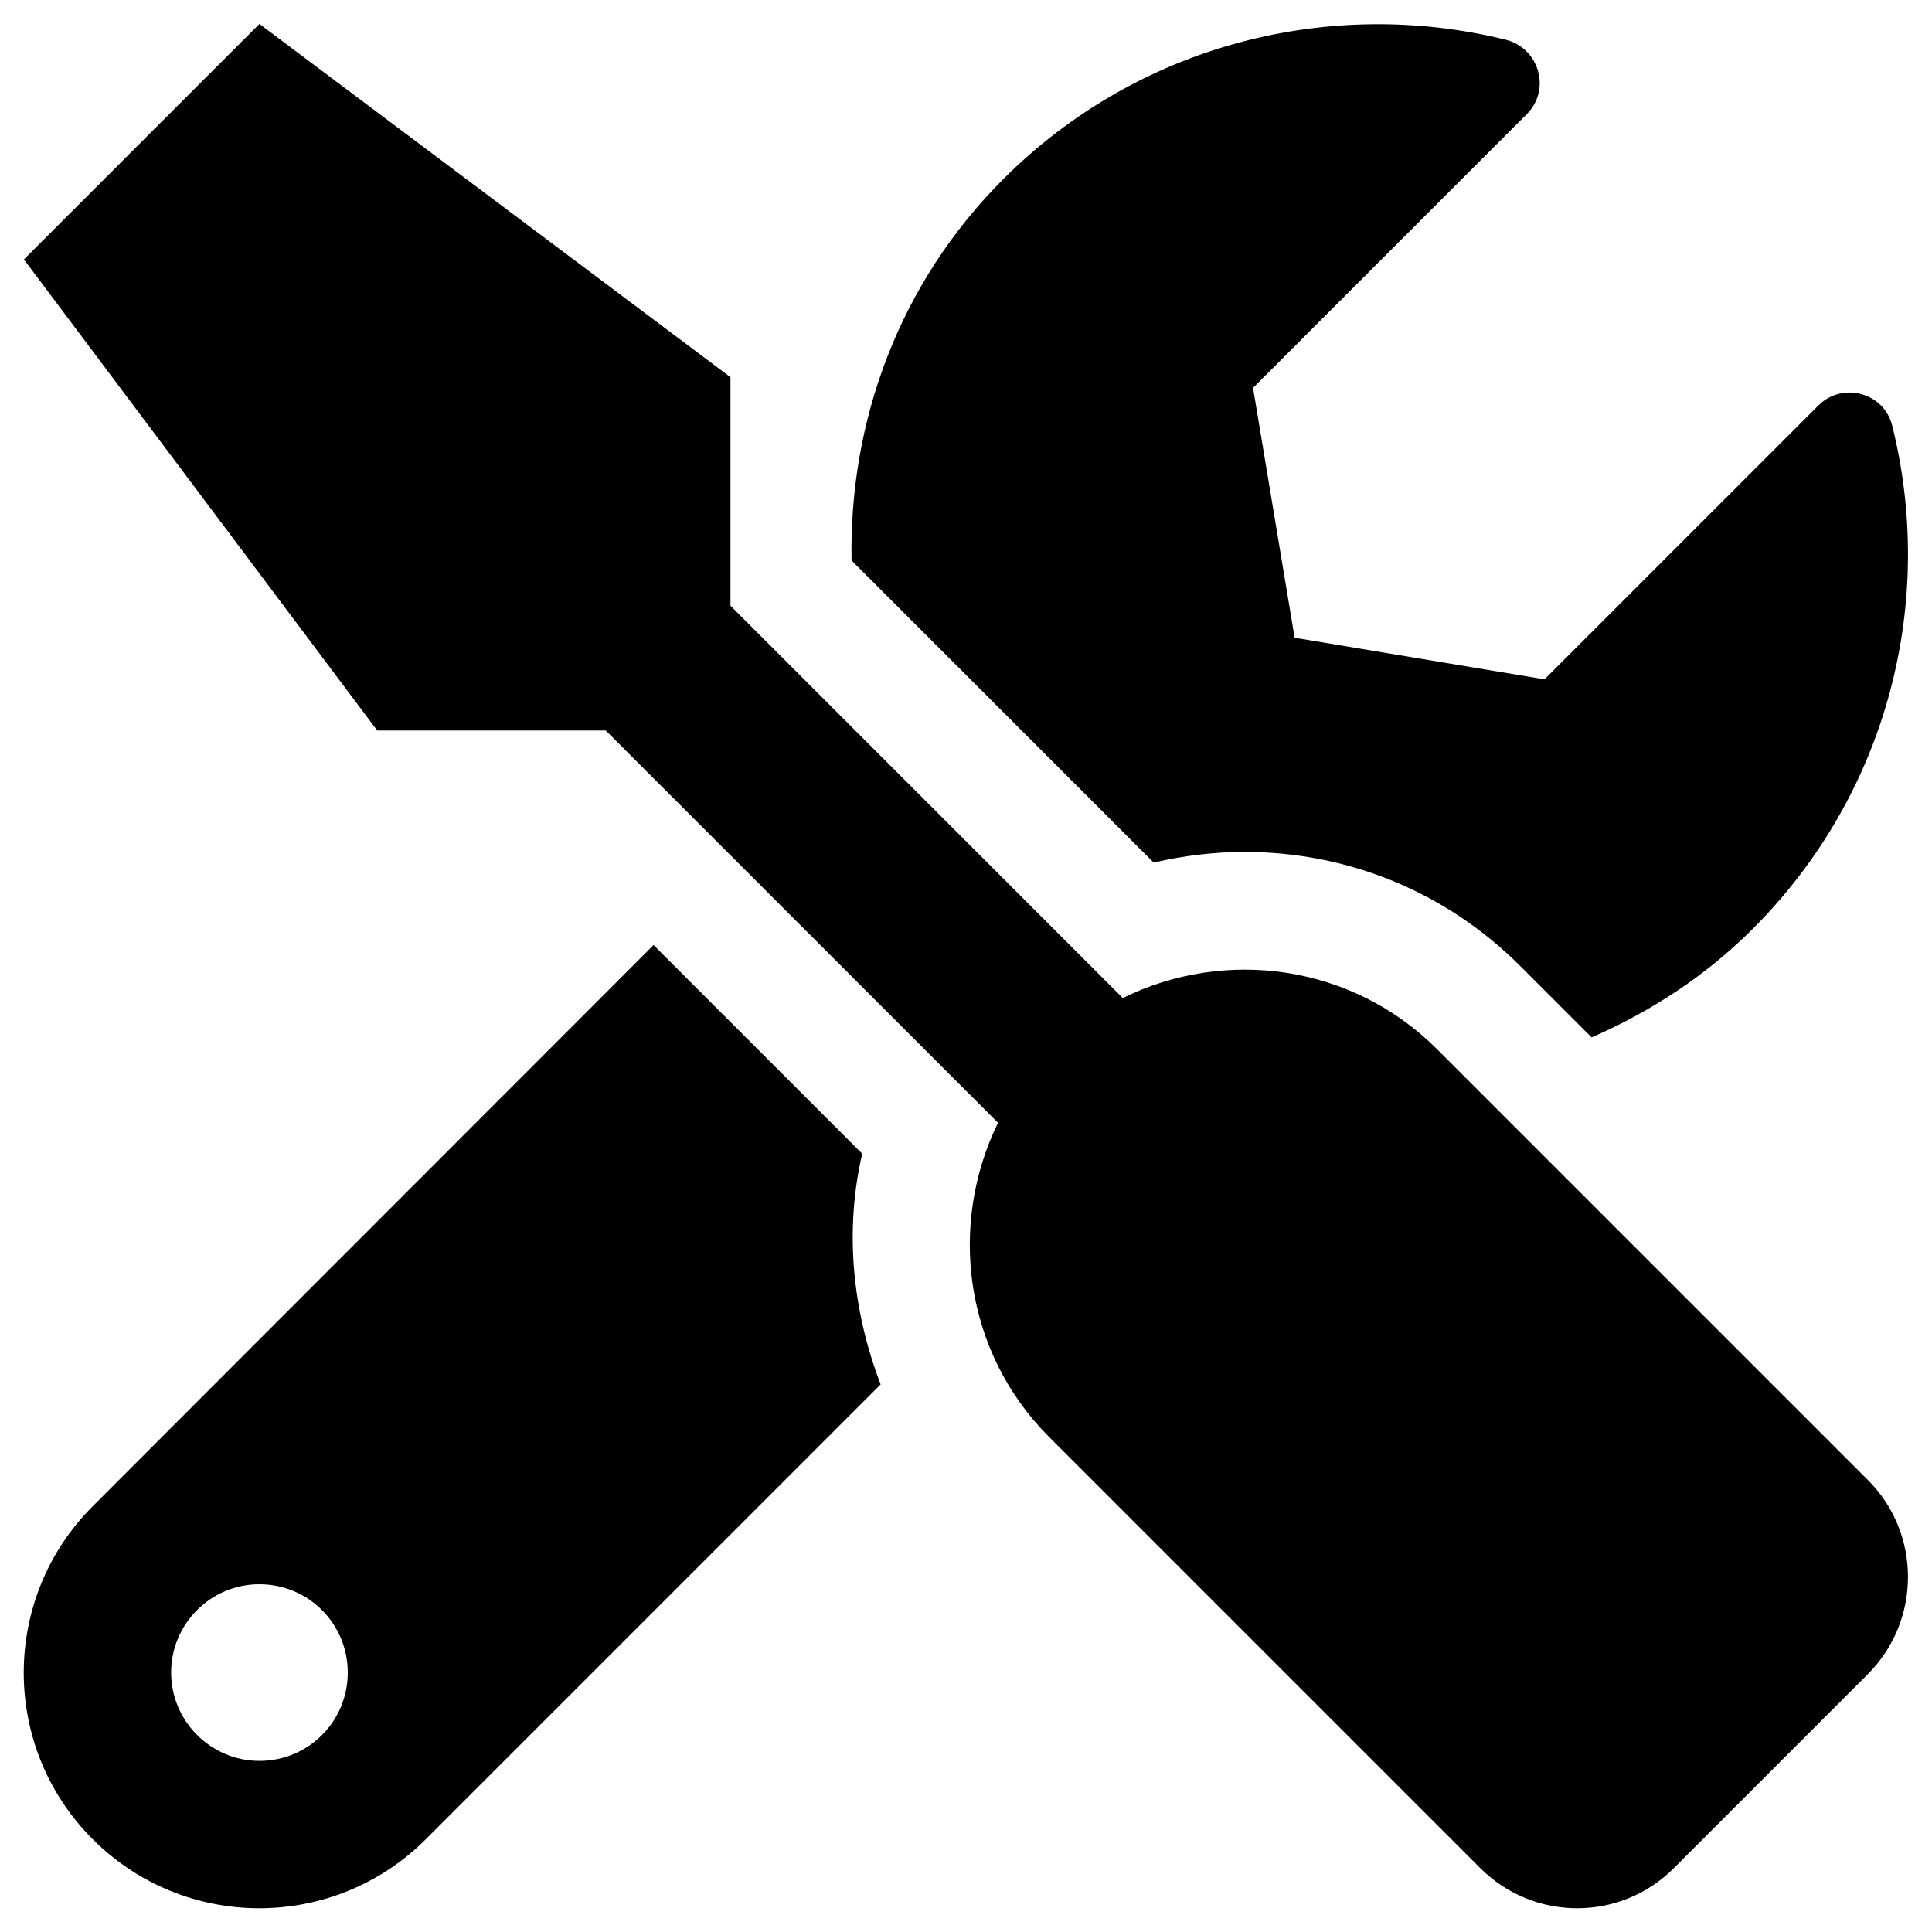
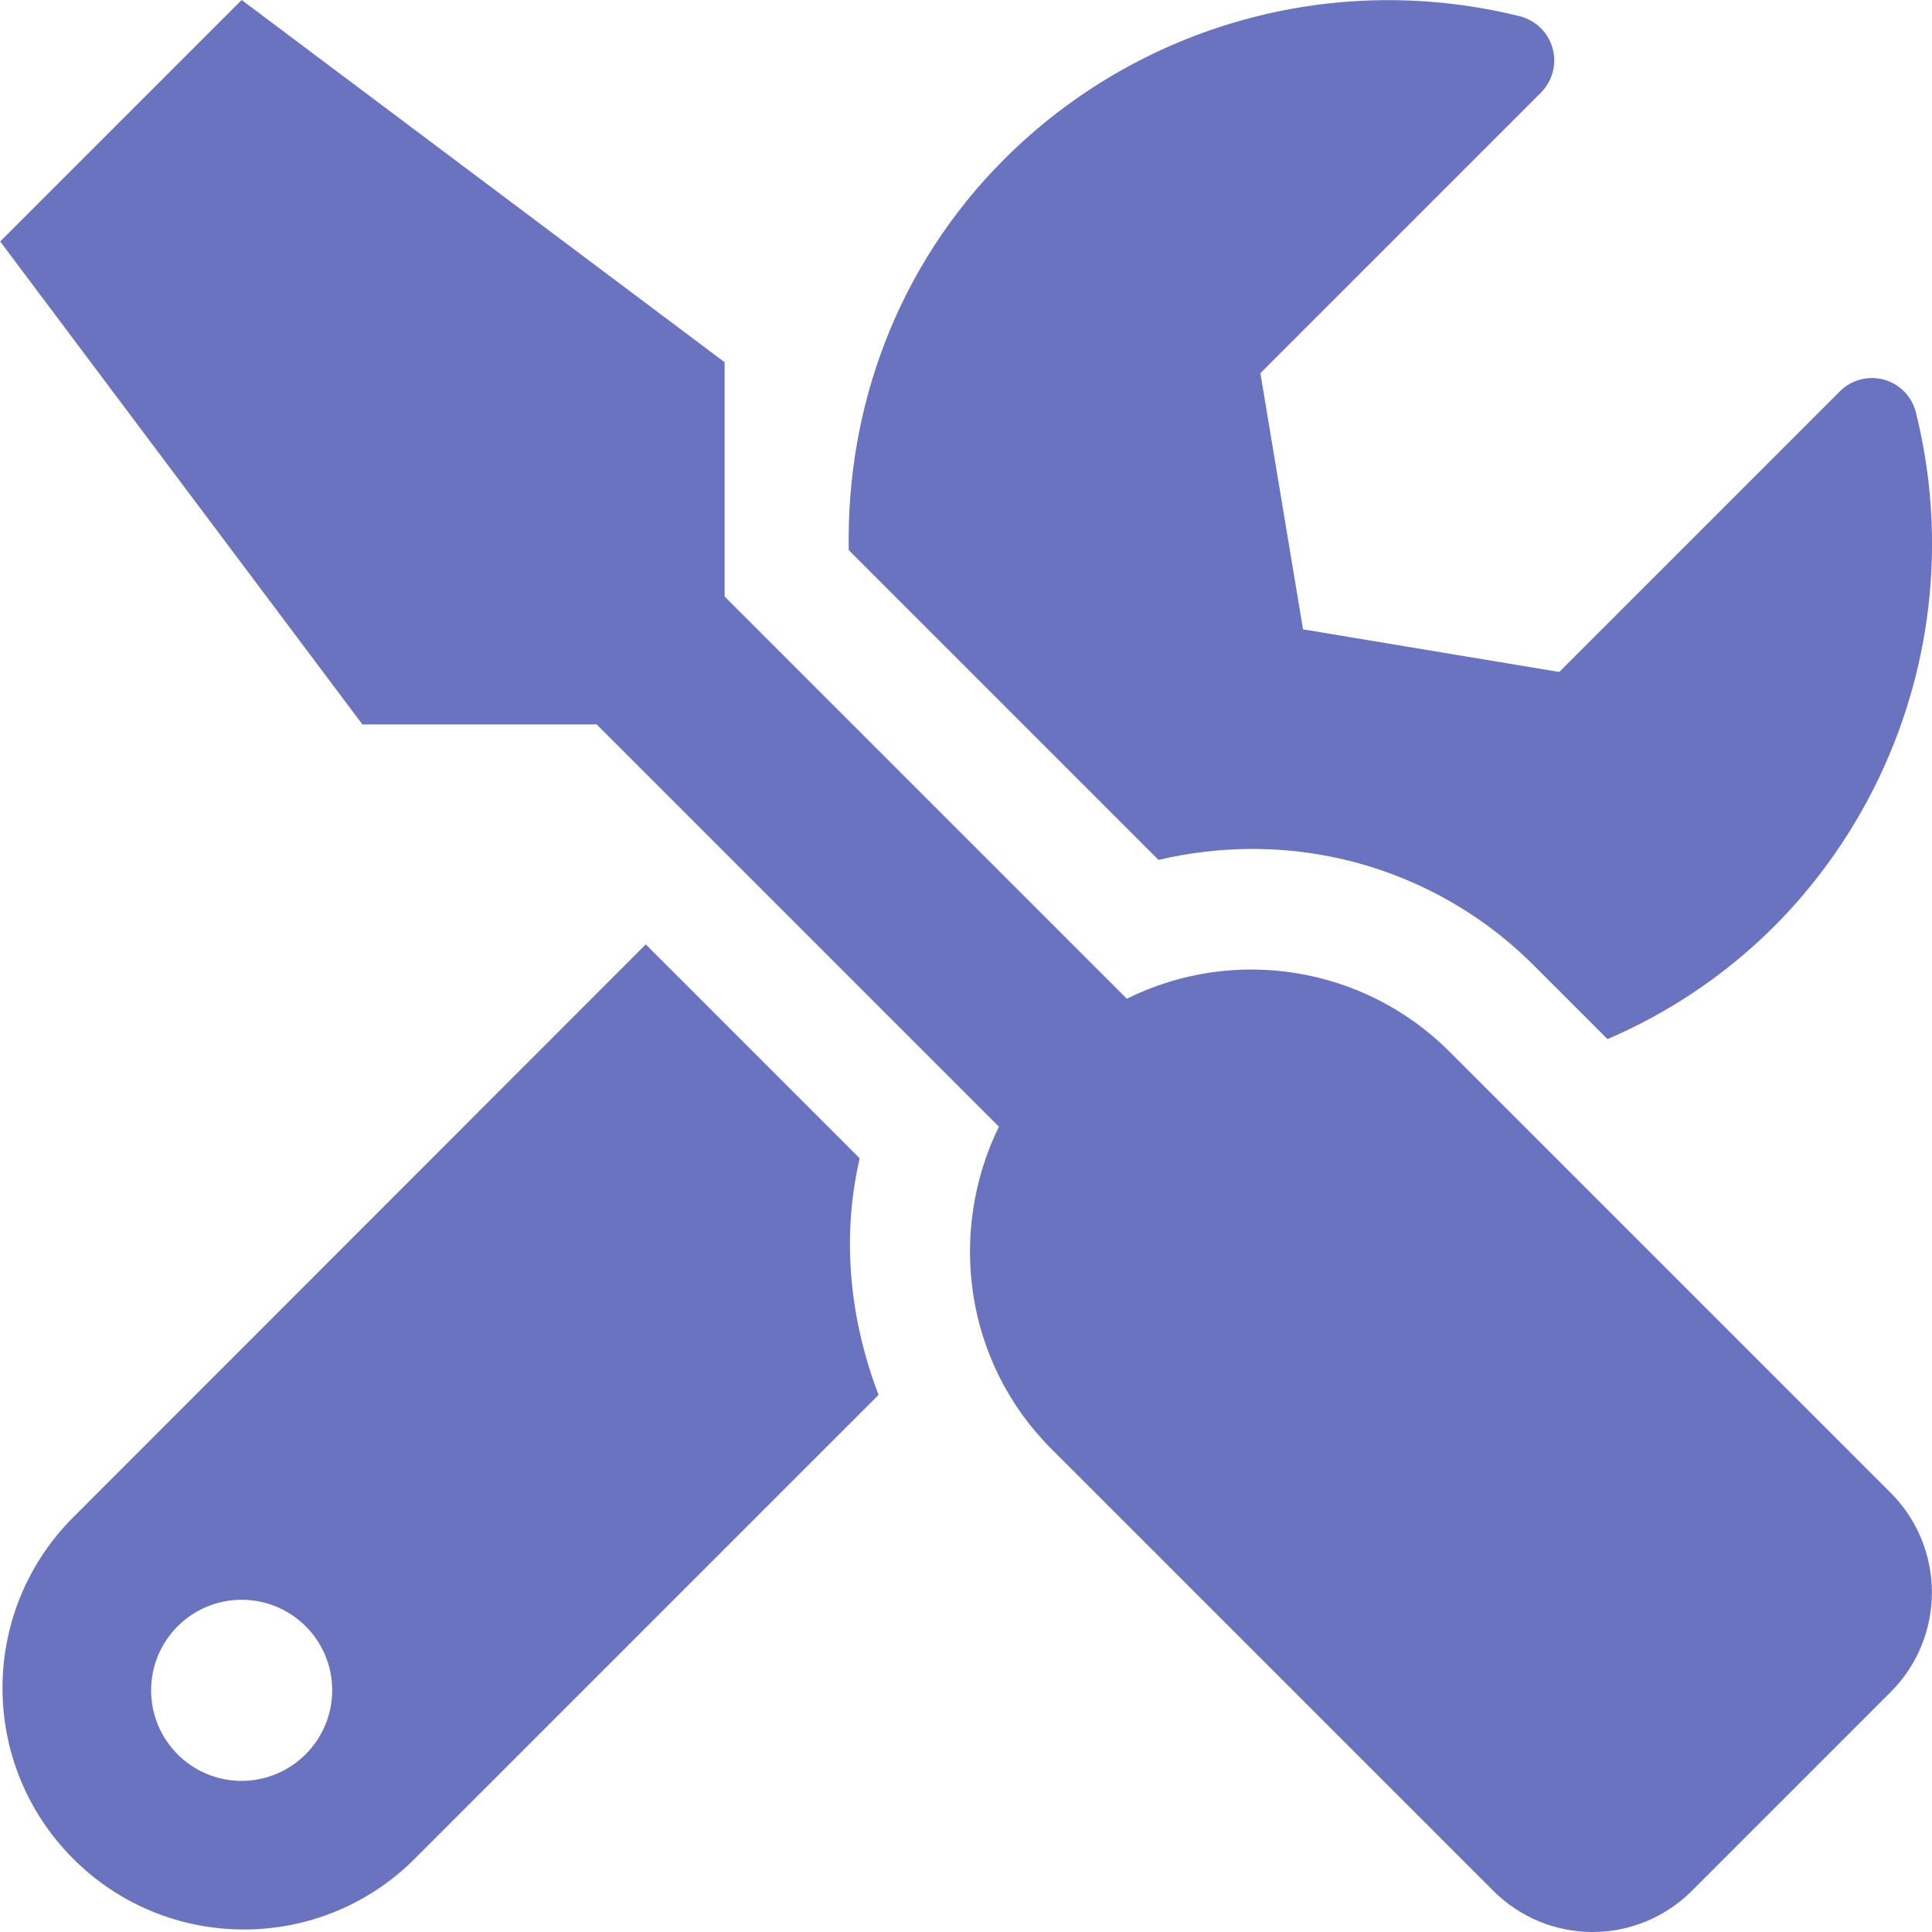
- <svg xmlns="http://www.w3.org/2000/svg" id="a" viewBox="0 0 525 525">
-   <path d="M507.6,402.2l-117.1-117.1c-23.1-23.1-57.6-27.6-85.4-13.9l-106.6-106.6v-62.1L70.5,6.5,6.5,70.5,102.5,198.5h62.1l106.6,106.6c-13.6,27.8-9.2,62.3,13.9,85.4l117.1,117.1c14.6,14.6,38.2,14.6,52.7,0l52.7-52.7c14.5-14.6,14.5-38.2,0-52.7h0Zm-169.4-170.7c28.3,0,54.9,11,74.9,31l19.4,19.4c15.8-6.9,30.8-16.5,43.8-29.5,37.1-37.1,49.7-89.3,37.9-136.7-2.2-9-13.5-12.1-20.1-5.5l-74.4,74.4-67.9-11.3-11.3-67.9L414.9,31c6.6-6.6,3.4-17.9-5.7-20.2-47.4-11.7-99.6,.9-136.6,37.9-28.5,28.5-41.9,66.1-41.2,103.6l82.1,82.1c8.1-1.9,16.5-2.9,24.7-2.9h0Zm-103.9,82l-56.7-56.7L25.2,409.3C.2,434.3,.2,474.8,25.2,499.8s65.5,25,90.5,0l123.6-123.6c-7.6-19.9-9.9-41.6-5-62.7h0ZM70.5,478.5c-13.2,0-24-10.8-24-24s10.7-24,24-24,24,10.7,24,24-10.7,24-24,24Z" />
+ <svg xmlns="http://www.w3.org/2000/svg" id="a" viewBox="0 0 512.03 512.05">
+   <defs>
+     <style>.cls-1{fill:#6973bf;}</style>
+   </defs>
+   <path class="cls-1" d="M501.15,395.7,384.05,278.6a74.25,74.25,0,0,0-85.4-13.9L192.05,158.1V96L64.05,0,.05,64l96,128h62.1l106.6,106.6c-13.6,27.8-9.2,62.3,13.9,85.4l117.1,117.1a37.18,37.18,0,0,0,52.7,0l52.7-52.7a37.36,37.36,0,0,0,0-52.7ZM331.75,225a105.21,105.21,0,0,1,74.9,31l19.4,19.4a141.55,141.55,0,0,0,43.8-29.5,143.81,143.81,0,0,0,37.9-136.7,12,12,0,0,0-20.1-5.5l-74.4,74.4-67.9-11.3-11.3-67.9,74.4-74.4a12.07,12.07,0,0,0-5.7-20.2,144.05,144.05,0,0,0-136.6,37.9c-28.5,28.5-41.9,66.1-41.2,103.6l82.1,82.1a108.94,108.94,0,0,1,24.7-2.9Zm-103.9,82-56.7-56.7L18.75,402.8a64,64,0,0,0,90.5,90.5l123.6-123.6c-7.6-19.9-9.9-41.6-5-62.7ZM64.05,472a24,24,0,1,1,24-24A24.07,24.07,0,0,1,64.05,472Z" />
</svg>
